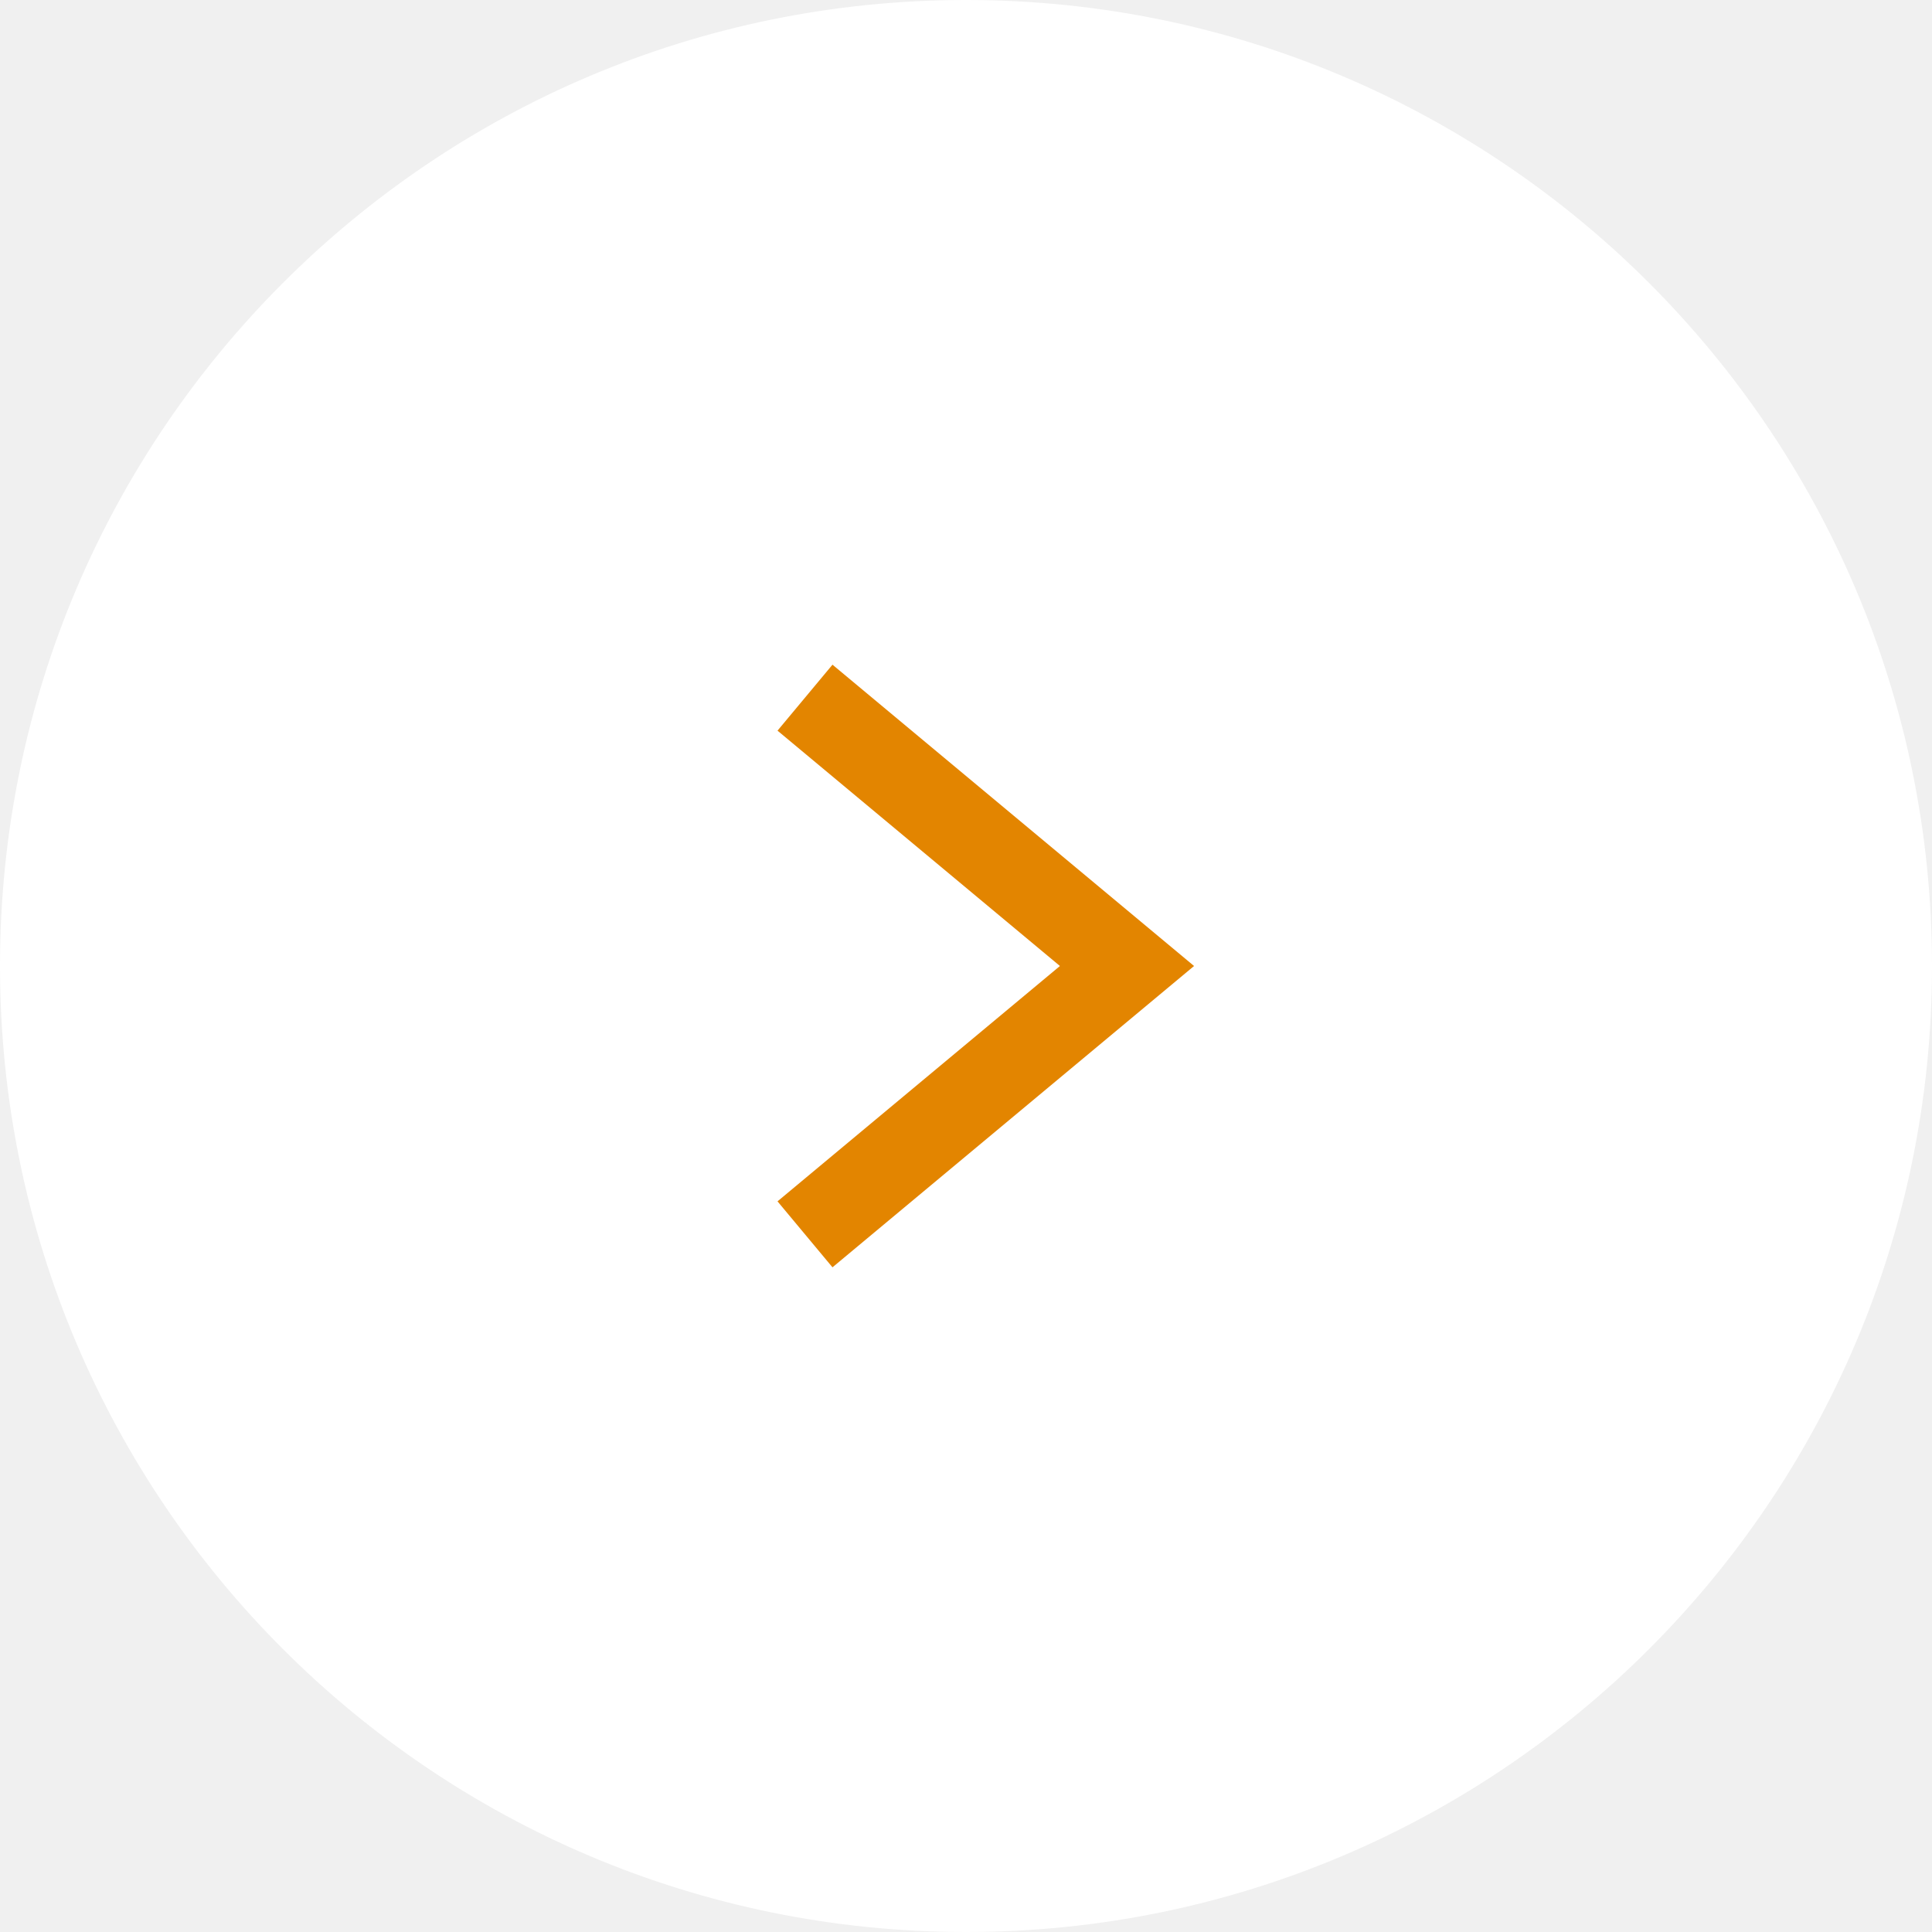
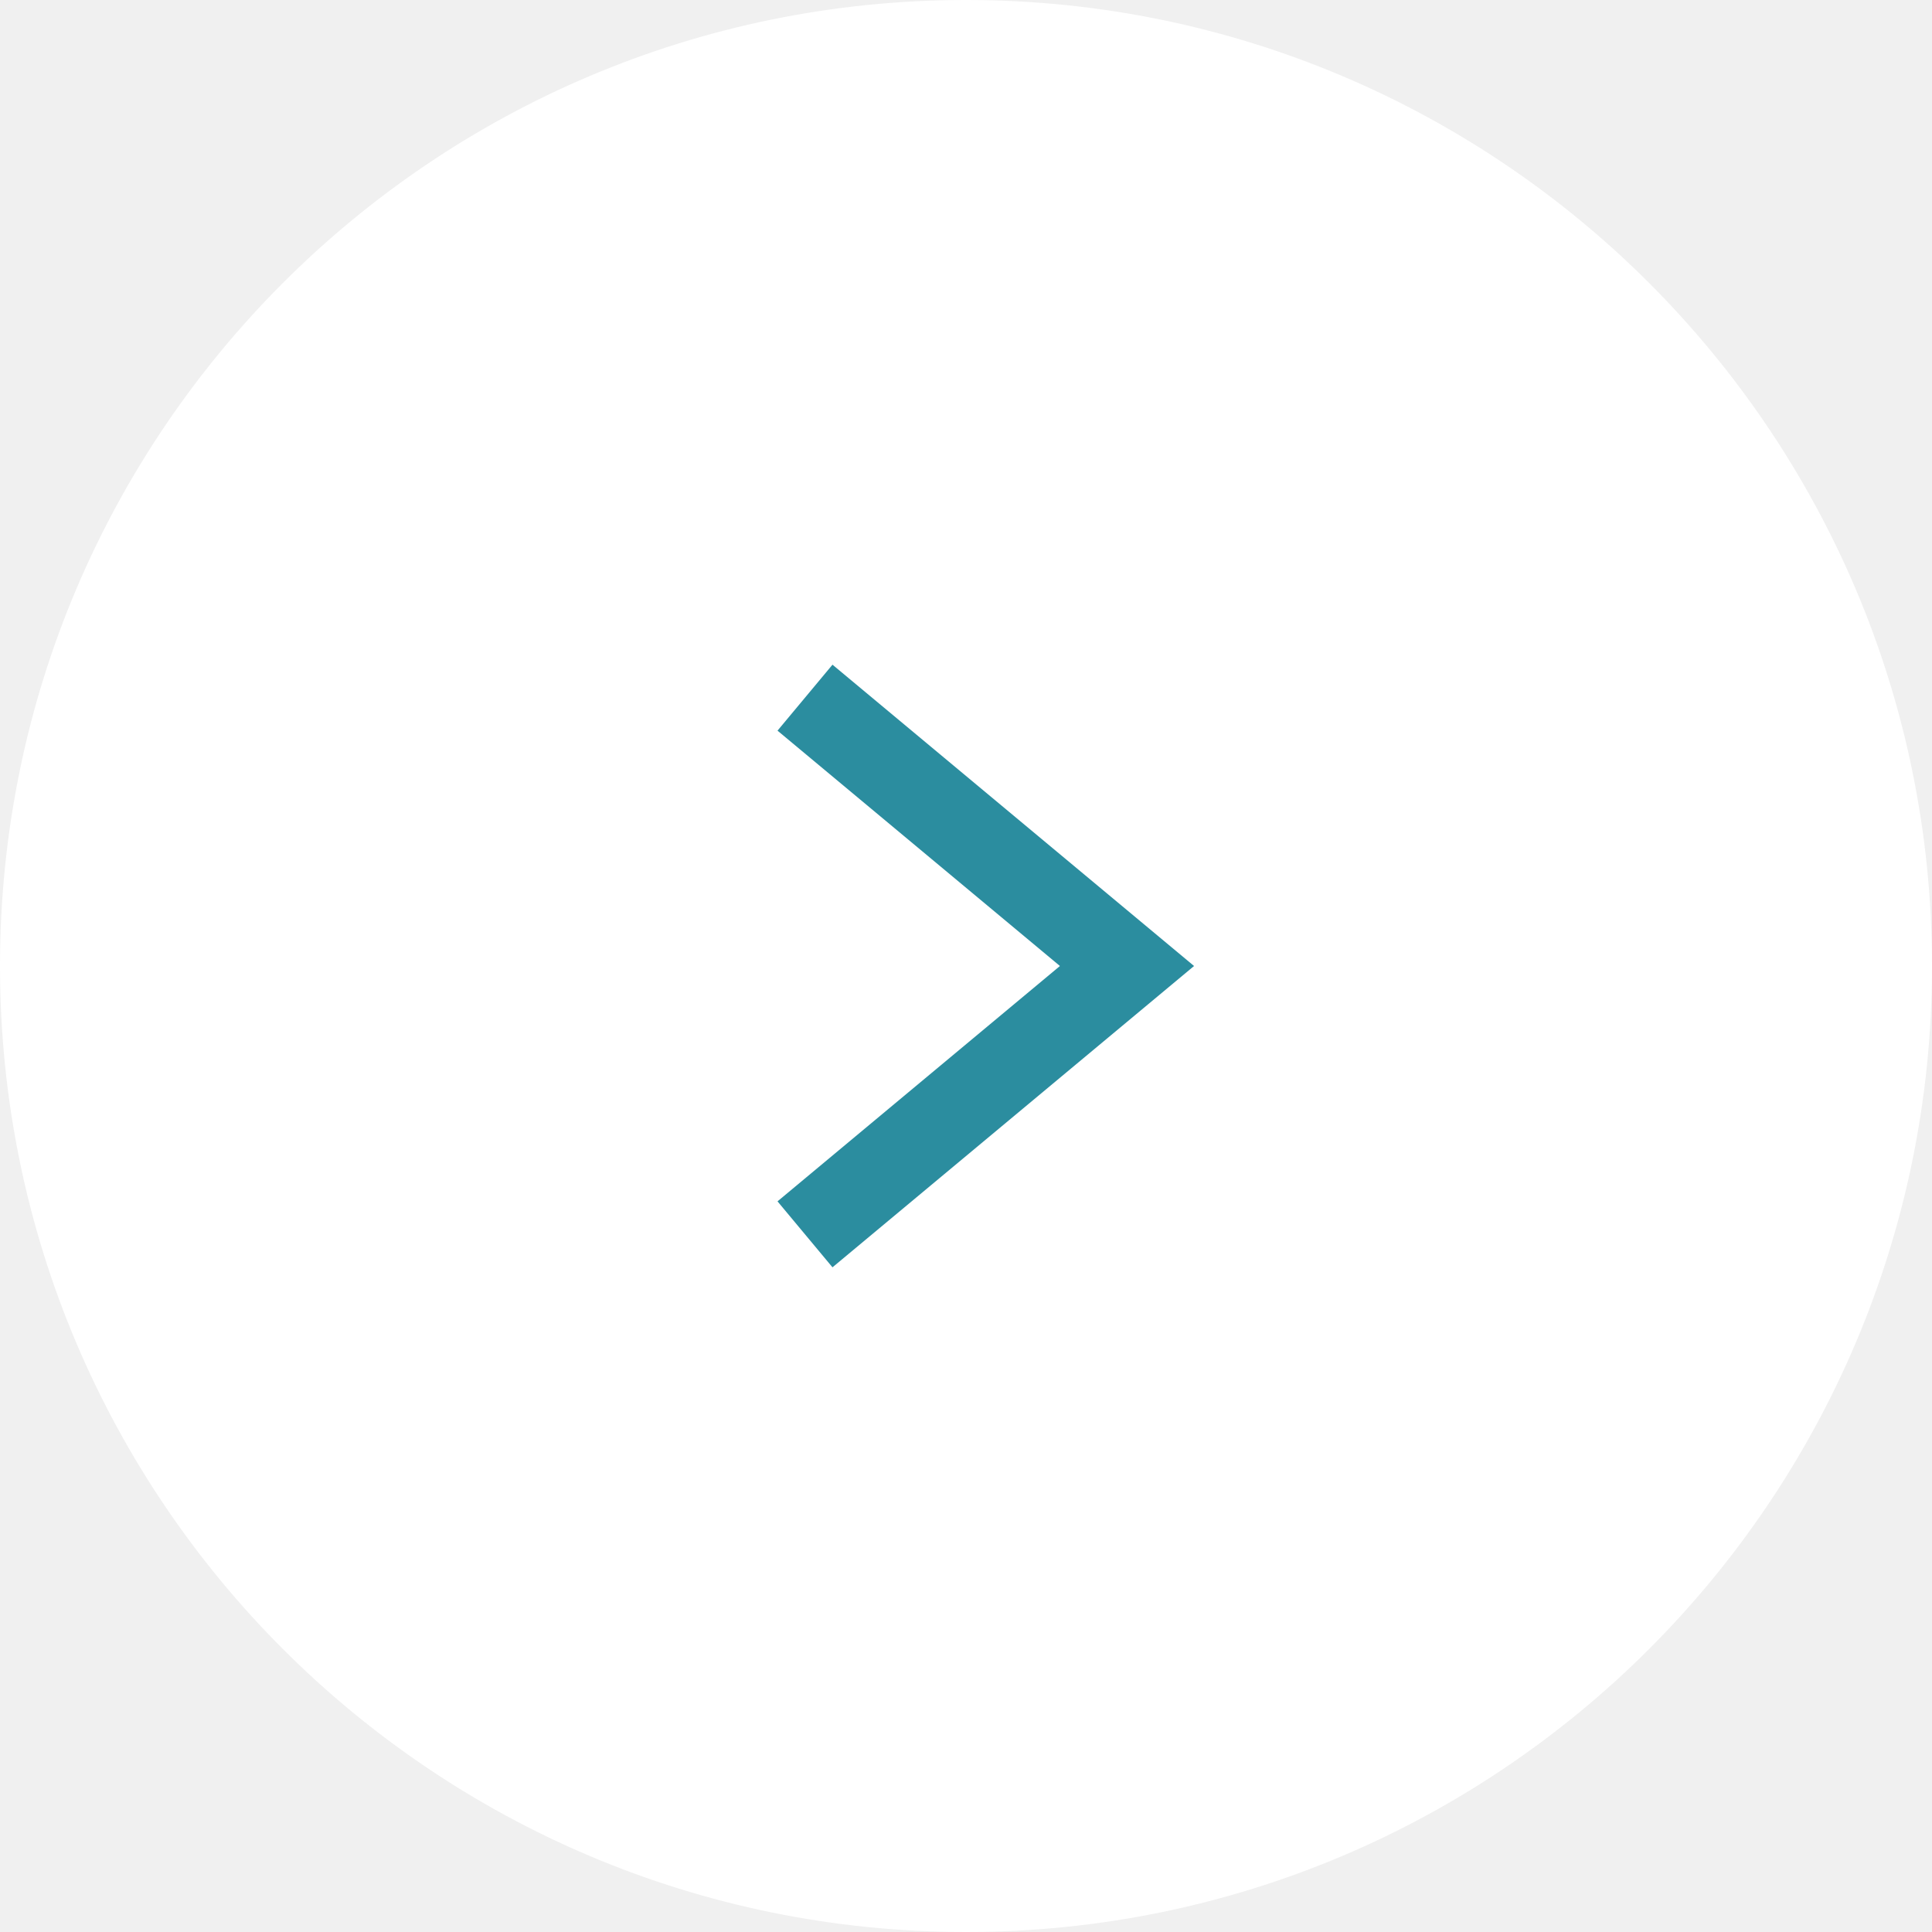
<svg xmlns="http://www.w3.org/2000/svg" width="36" height="36" viewBox="0 0 36 36">
  <g fill="none" fill-rule="evenodd">
    <circle cx="18" cy="18" r="18" fill="#FFF" />
-     <polyline stroke="#E38500" stroke-width="1.6" points="13 15 18 21 23 15" transform="rotate(-90 18 18)" />
+     <polyline stroke="#2B8D9F" stroke-width="1.6" points="13 15 18 21 23 15" transform="rotate(-90 18 18)" />
  </g>
</svg>
